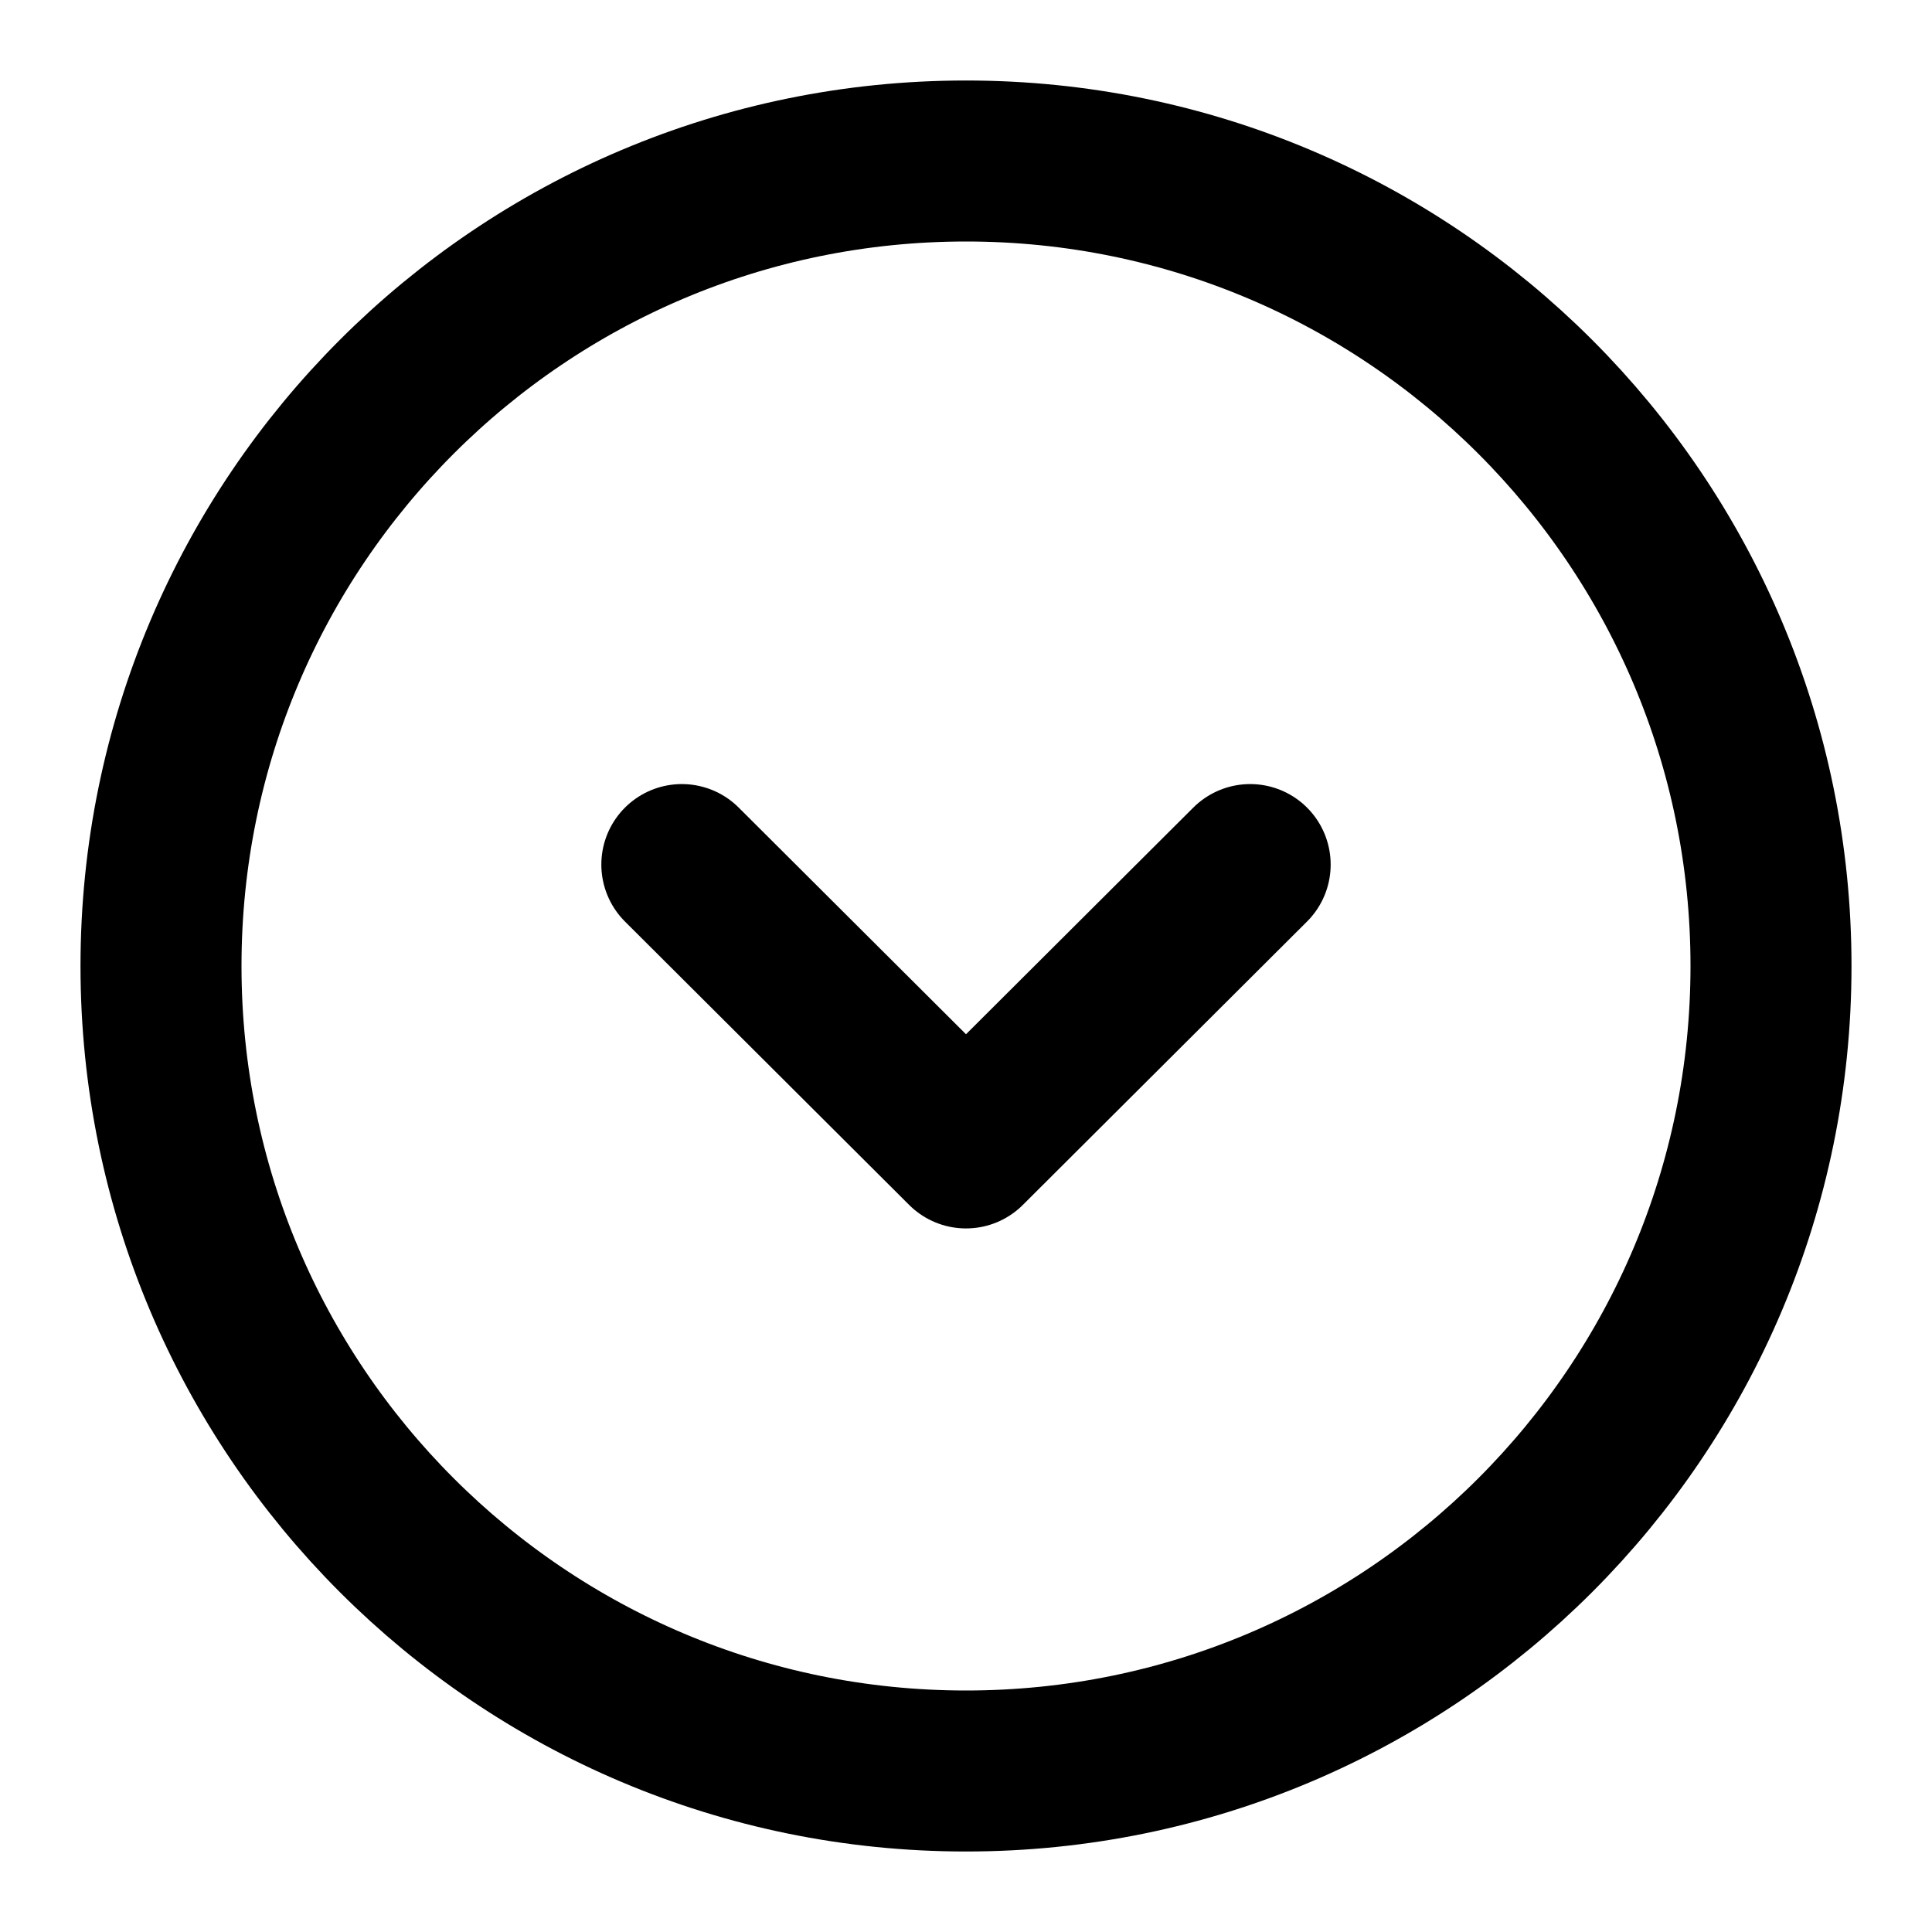
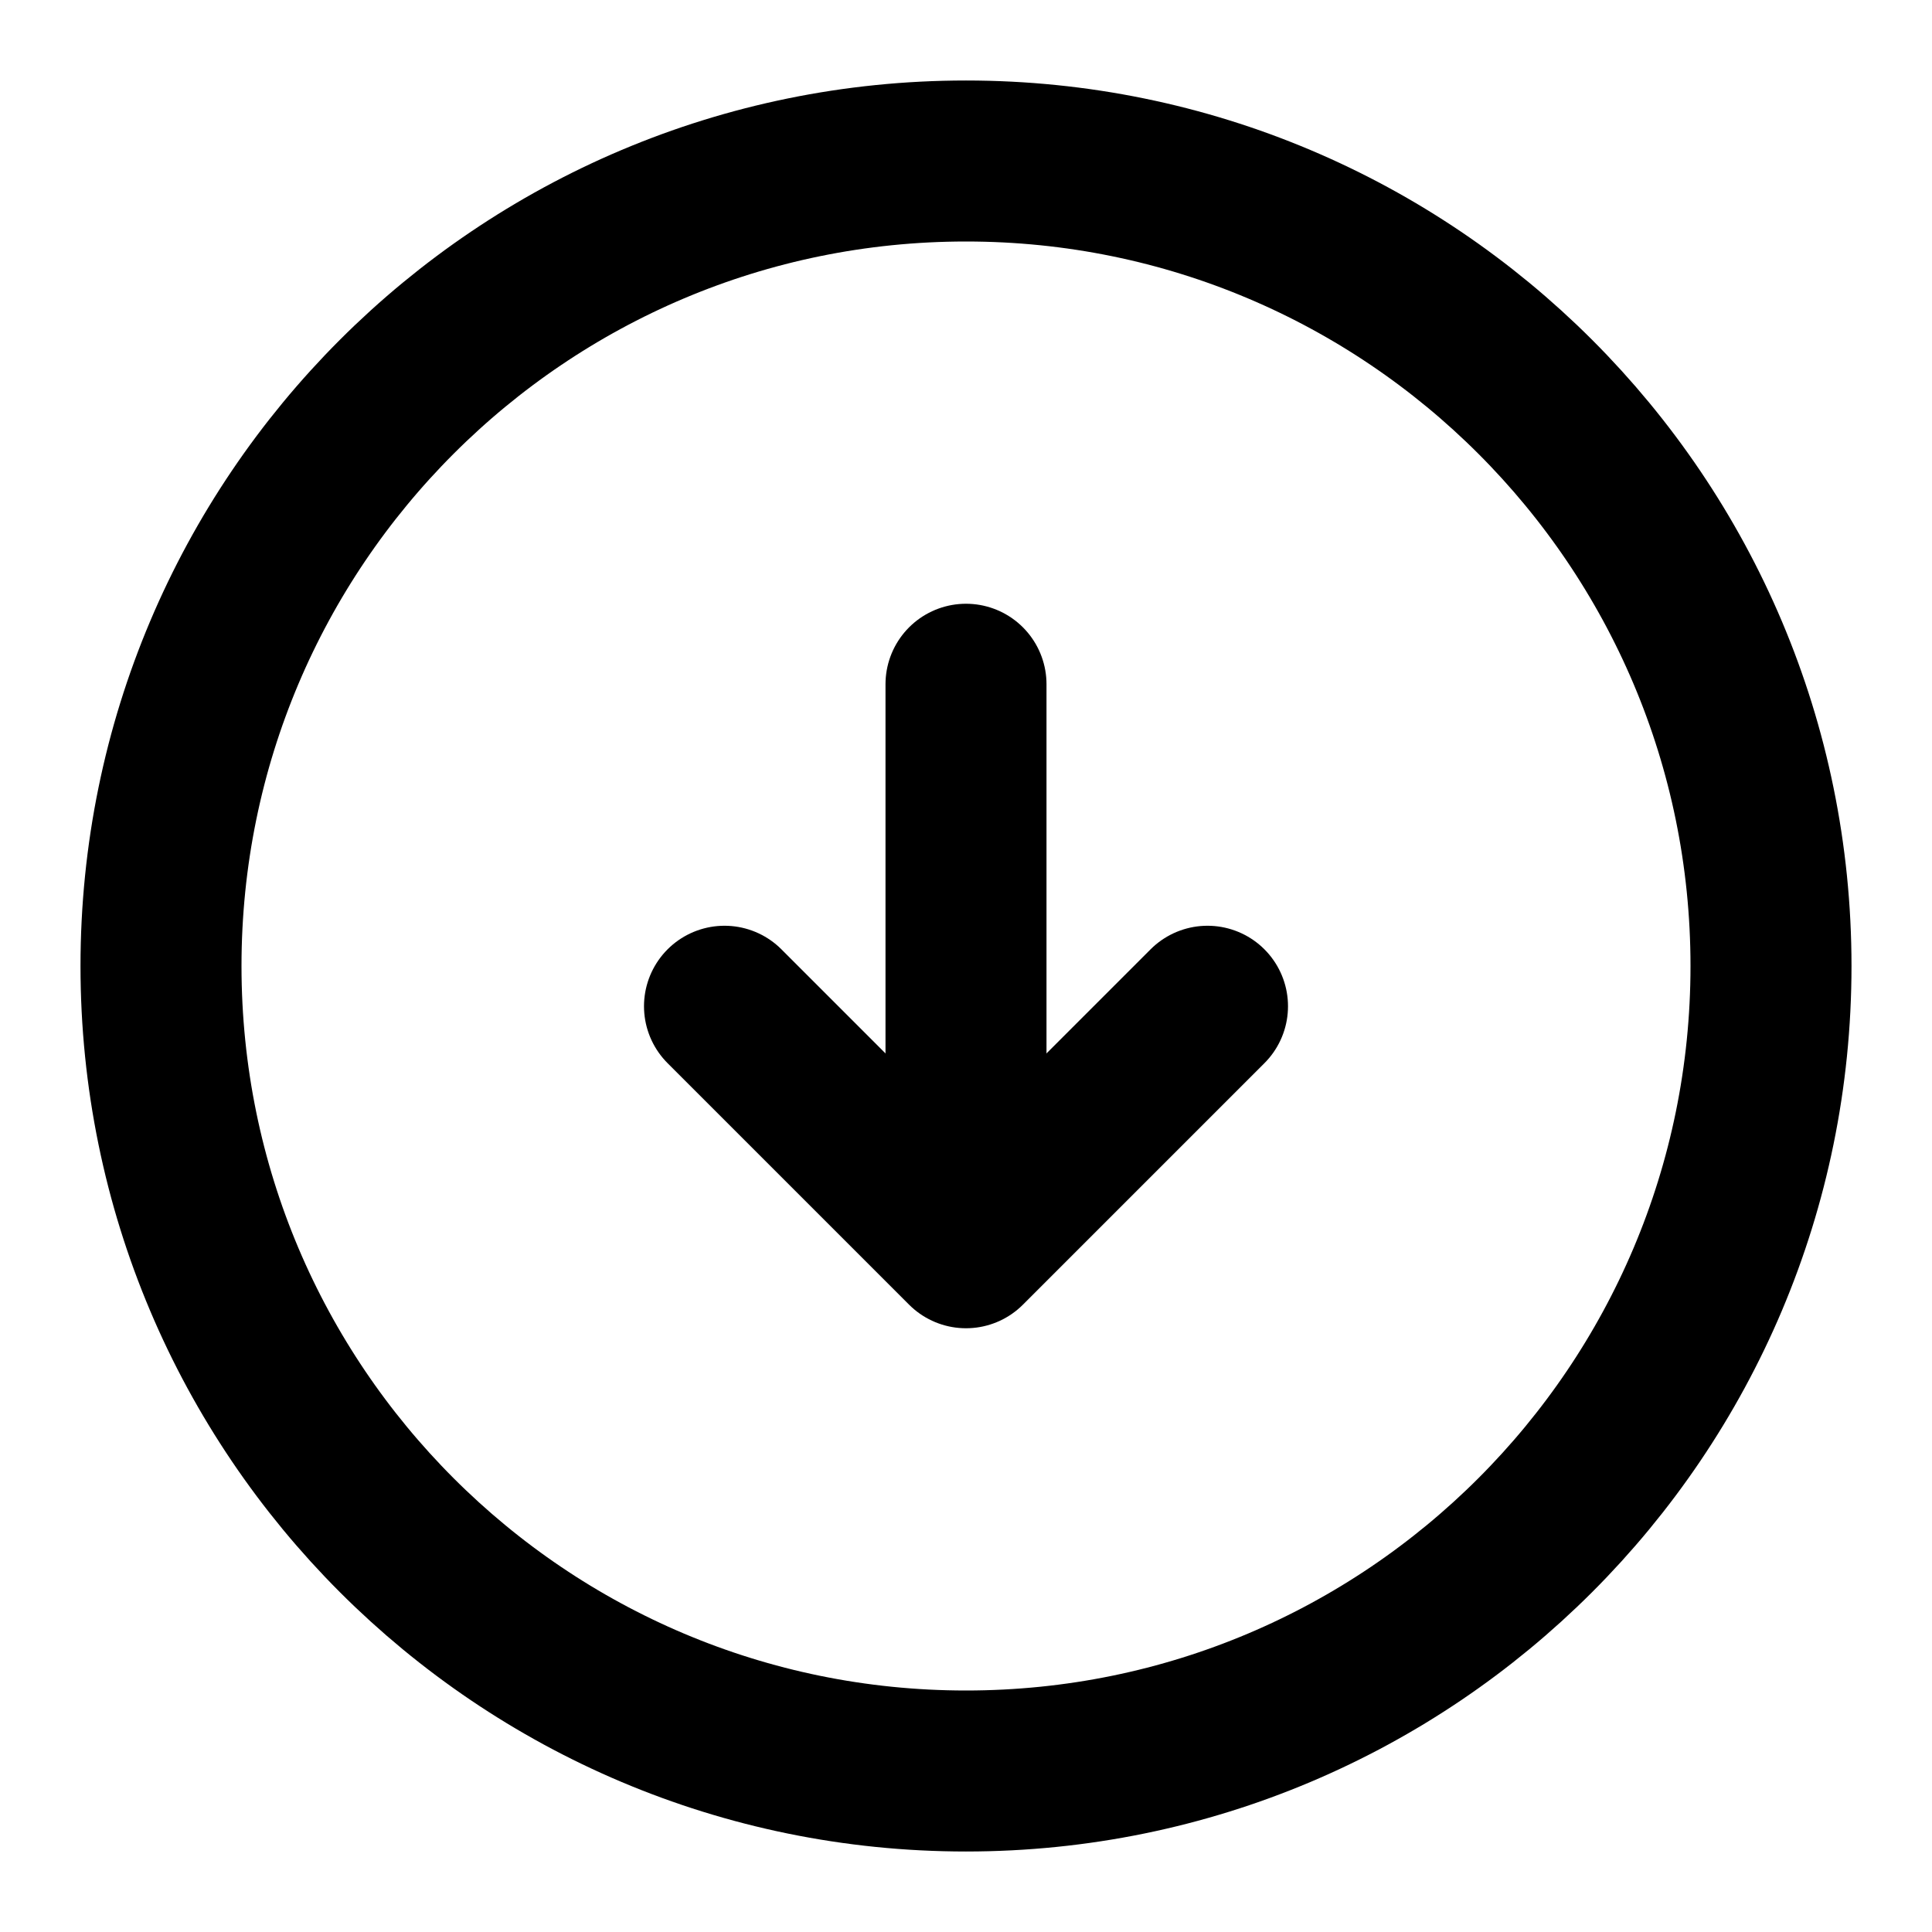
<svg xmlns="http://www.w3.org/2000/svg" width="24" height="24" viewBox="0 0 24 24" fill="none" stroke="currentColor" stroke-width="2" stroke-linecap="round" stroke-linejoin="round">
-   <path d="M8.47 10.74 12 14.26l3.53-3.52" />
+   <path d="M12 8.5v6" />
+   <path d="m9 12.5 3 3 3-3" />
  <circle cx="12" cy="12" r="10" />
</svg>
